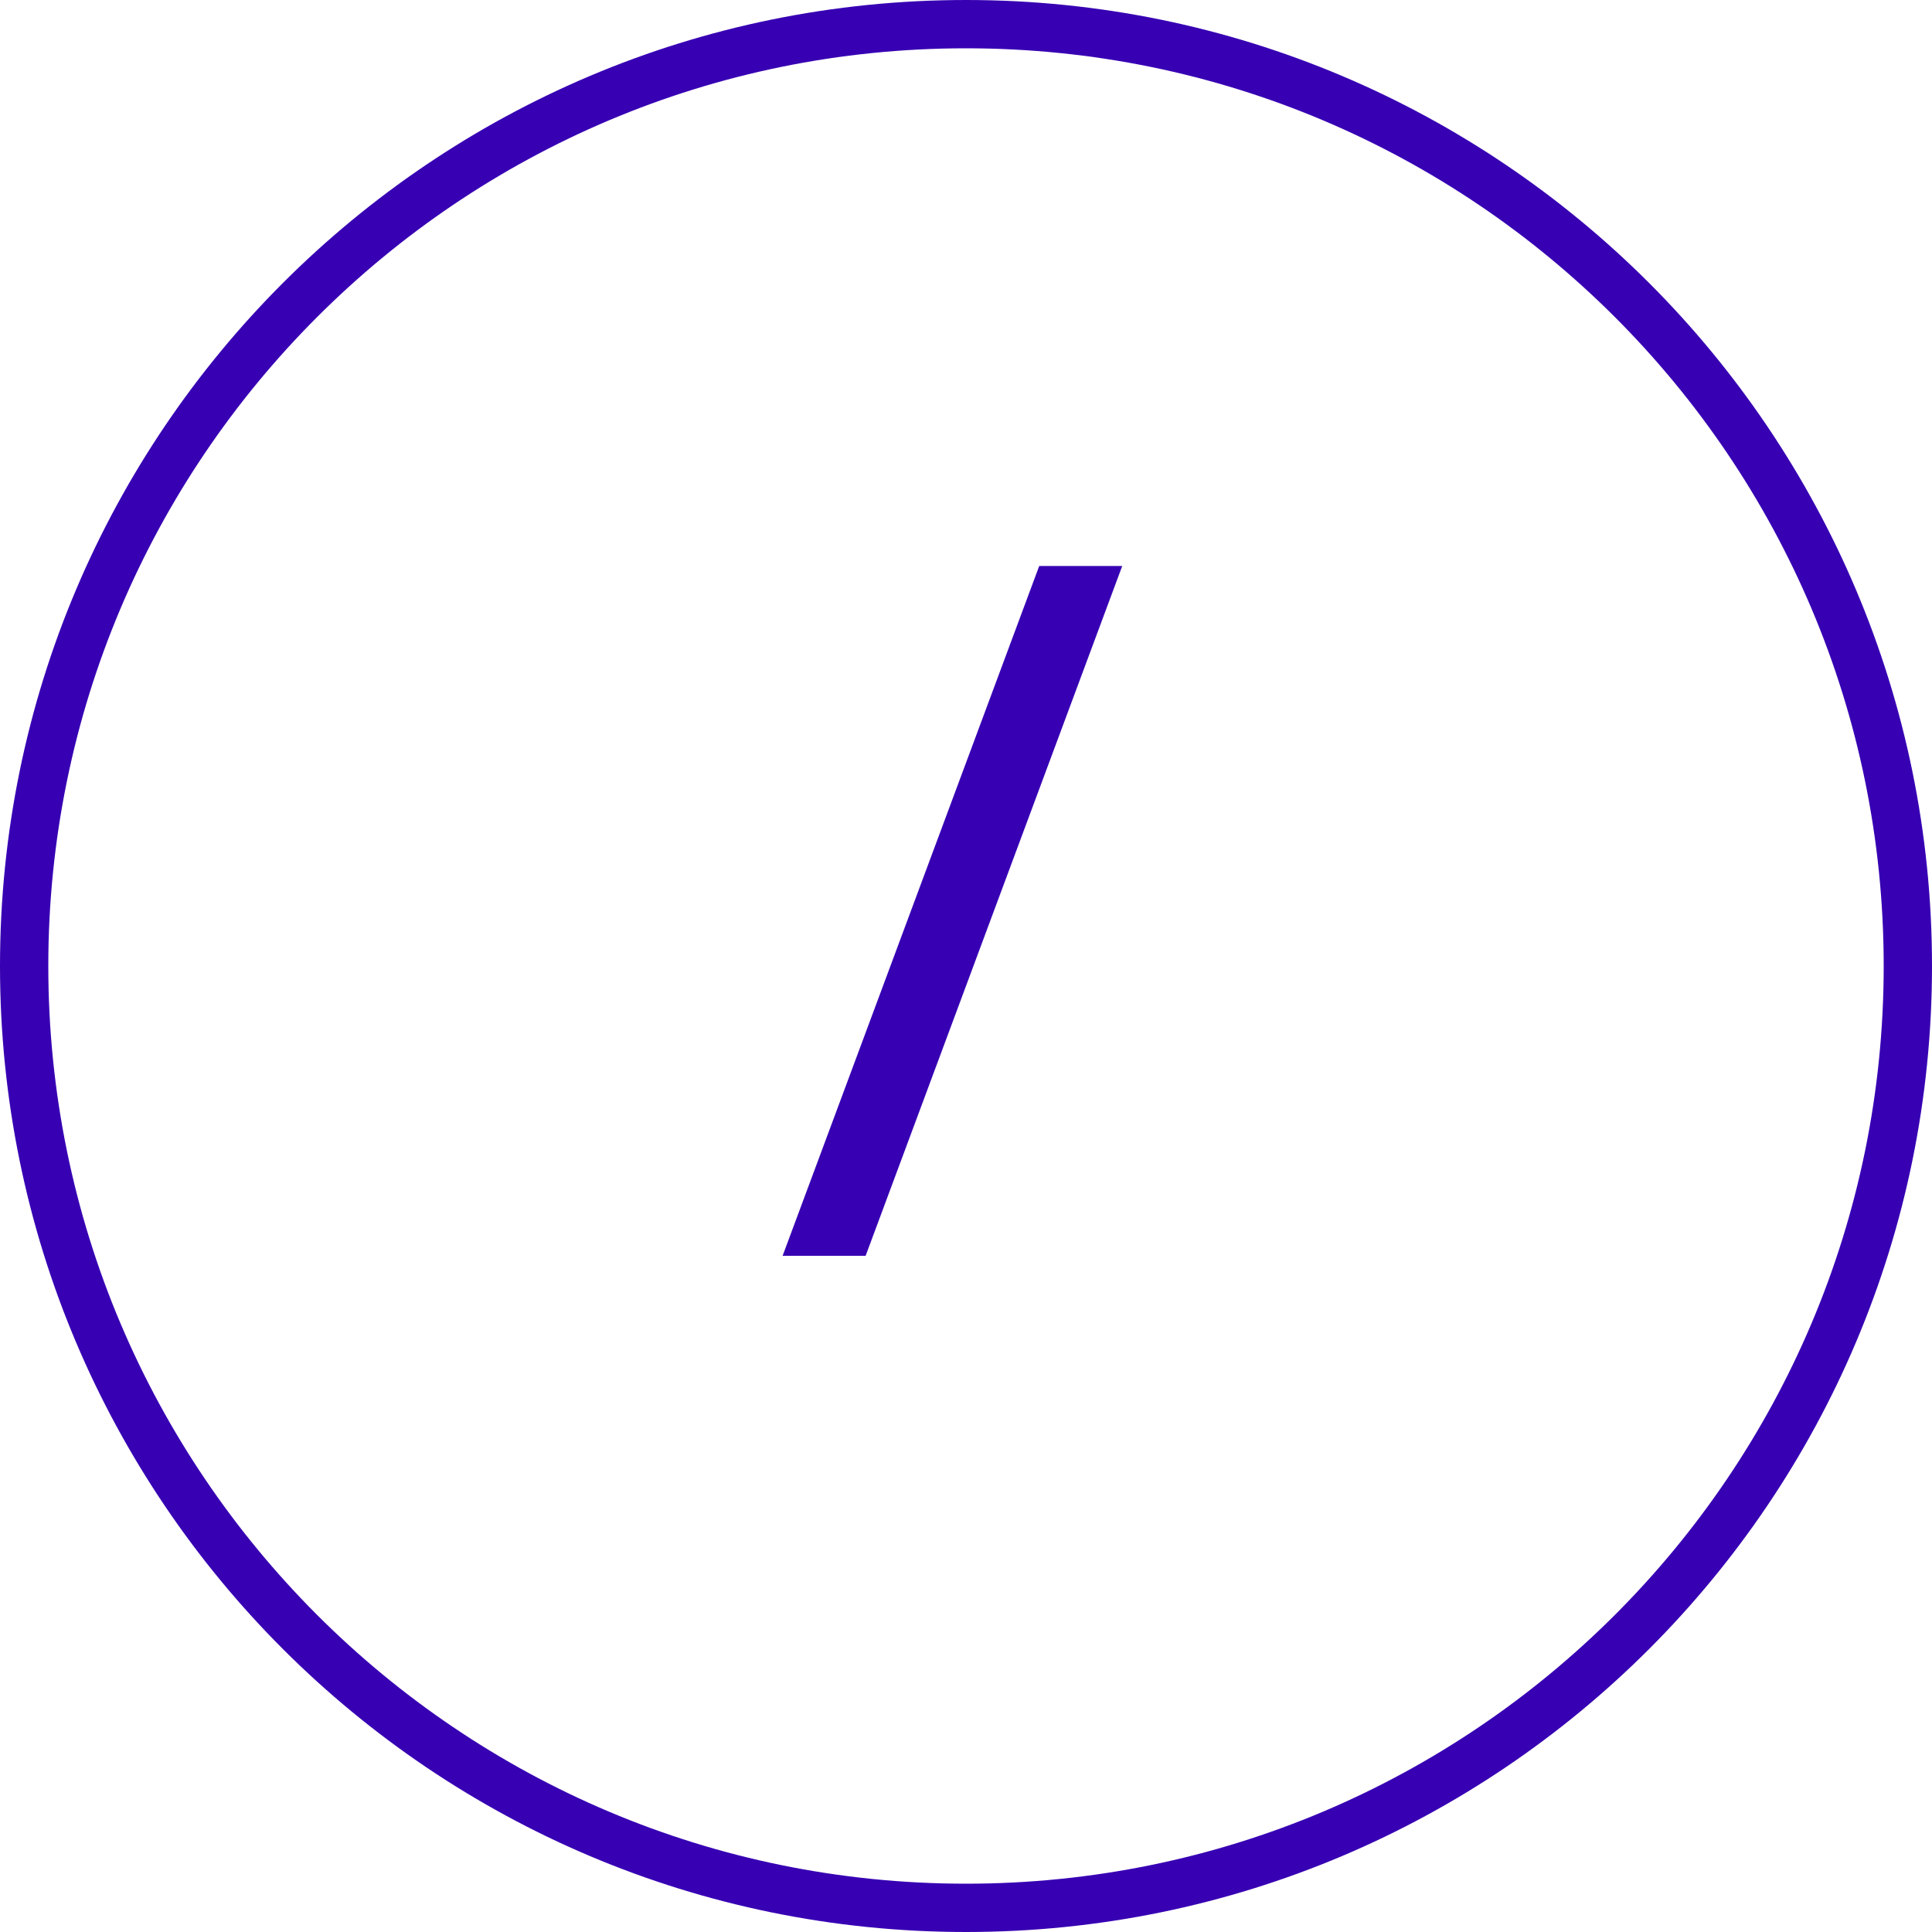
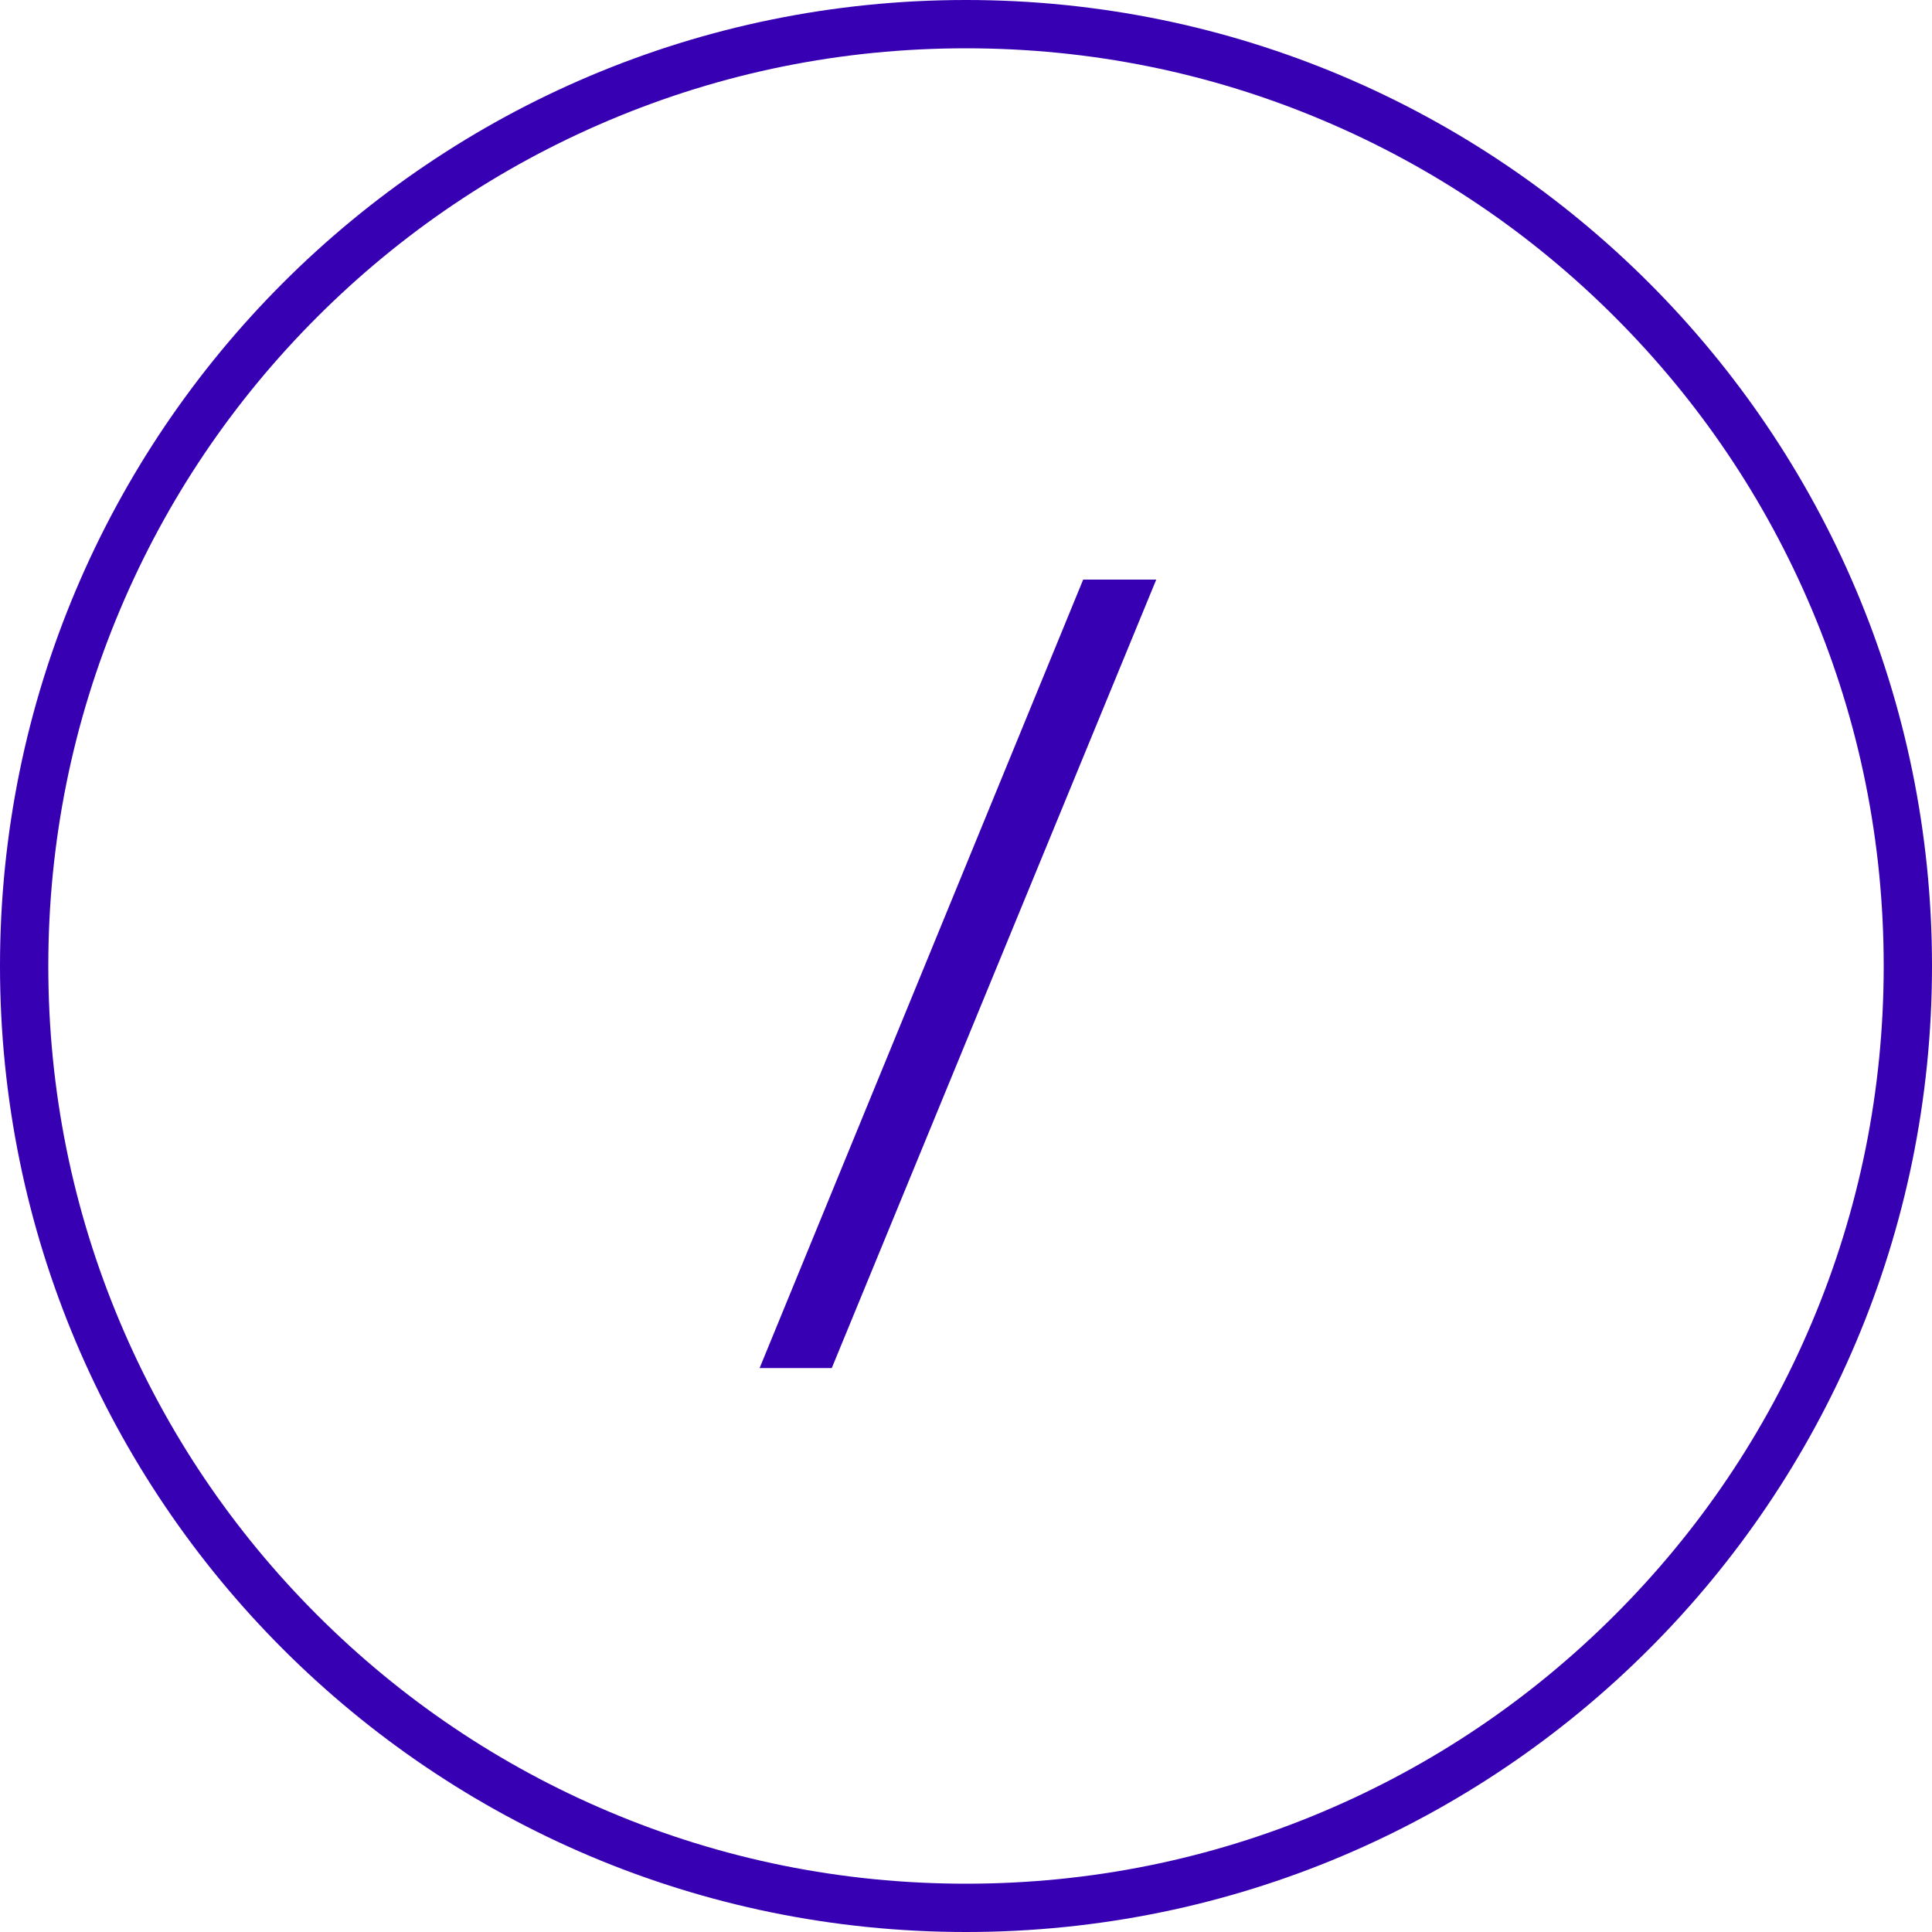
<svg xmlns="http://www.w3.org/2000/svg" width="40" height="40" viewBox="0 0 40 40">
  <g id="div" transform="translate(-293 -445)">
-     <g id="Ellipse_7" data-name="Ellipse 7" transform="translate(293 445)" fill="rgba(255,255,255,0)" stroke="#3700b3" stroke-width="1">
-       <circle cx="20" cy="20" r="20" stroke="none" />
-       <circle cx="20" cy="20" r="19.5" fill="none" />
+     <g id="Path_35" data-name="Path 35" transform="translate(293 445)" fill="rgba(255,255,255,0)">
+       <path d="M 20 1 C 17.435 1 14.946 1.502 12.605 2.493 C 10.342 3.45 8.31 4.82 6.565 6.565 C 4.82 8.31 3.45 10.342 2.493 12.605 C 1.502 14.946 1 17.435 1 20 C 1 22.565 1.502 25.054 2.493 27.395 C 3.45 29.658 4.82 31.69 6.565 33.435 C 8.31 35.18 10.342 36.55 12.605 37.507 C 14.946 38.498 17.435 39 20 39 C 22.565 39 25.054 38.498 27.395 37.507 C 29.658 36.55 31.69 35.18 33.435 33.435 C 35.18 31.69 36.55 29.658 37.507 27.395 C 38.498 25.054 39 22.565 39 20 C 39 17.435 38.498 14.946 37.507 12.605 C 36.55 10.342 35.18 8.31 33.435 6.565 C 31.69 4.82 29.658 3.45 27.395 2.493 C 25.054 1.502 22.565 1 20 1 M 20 0 C 31.046 0 40 8.954 40 20 C 40 31.046 31.046 40 20 40 C 8.954 40 0 31.046 0 20 C 0 8.954 8.954 0 20 0 Z" stroke="none" fill="#3700b3" />
    </g>
-     <text id="_" data-name="/" transform="translate(309 471)" fill="#3700b3" font-size="20" font-family="SegoeUI, Segoe UI">
-       <tspan x="0" y="0">/</tspan>
-     </text>
+     <path id="Path_34" data-name="Path 34" d="M7.939-14,1.221,2.324H-.273L6.426-14Z" transform="translate(309 471)" fill="#3700b3" />
  </g>
</svg>
